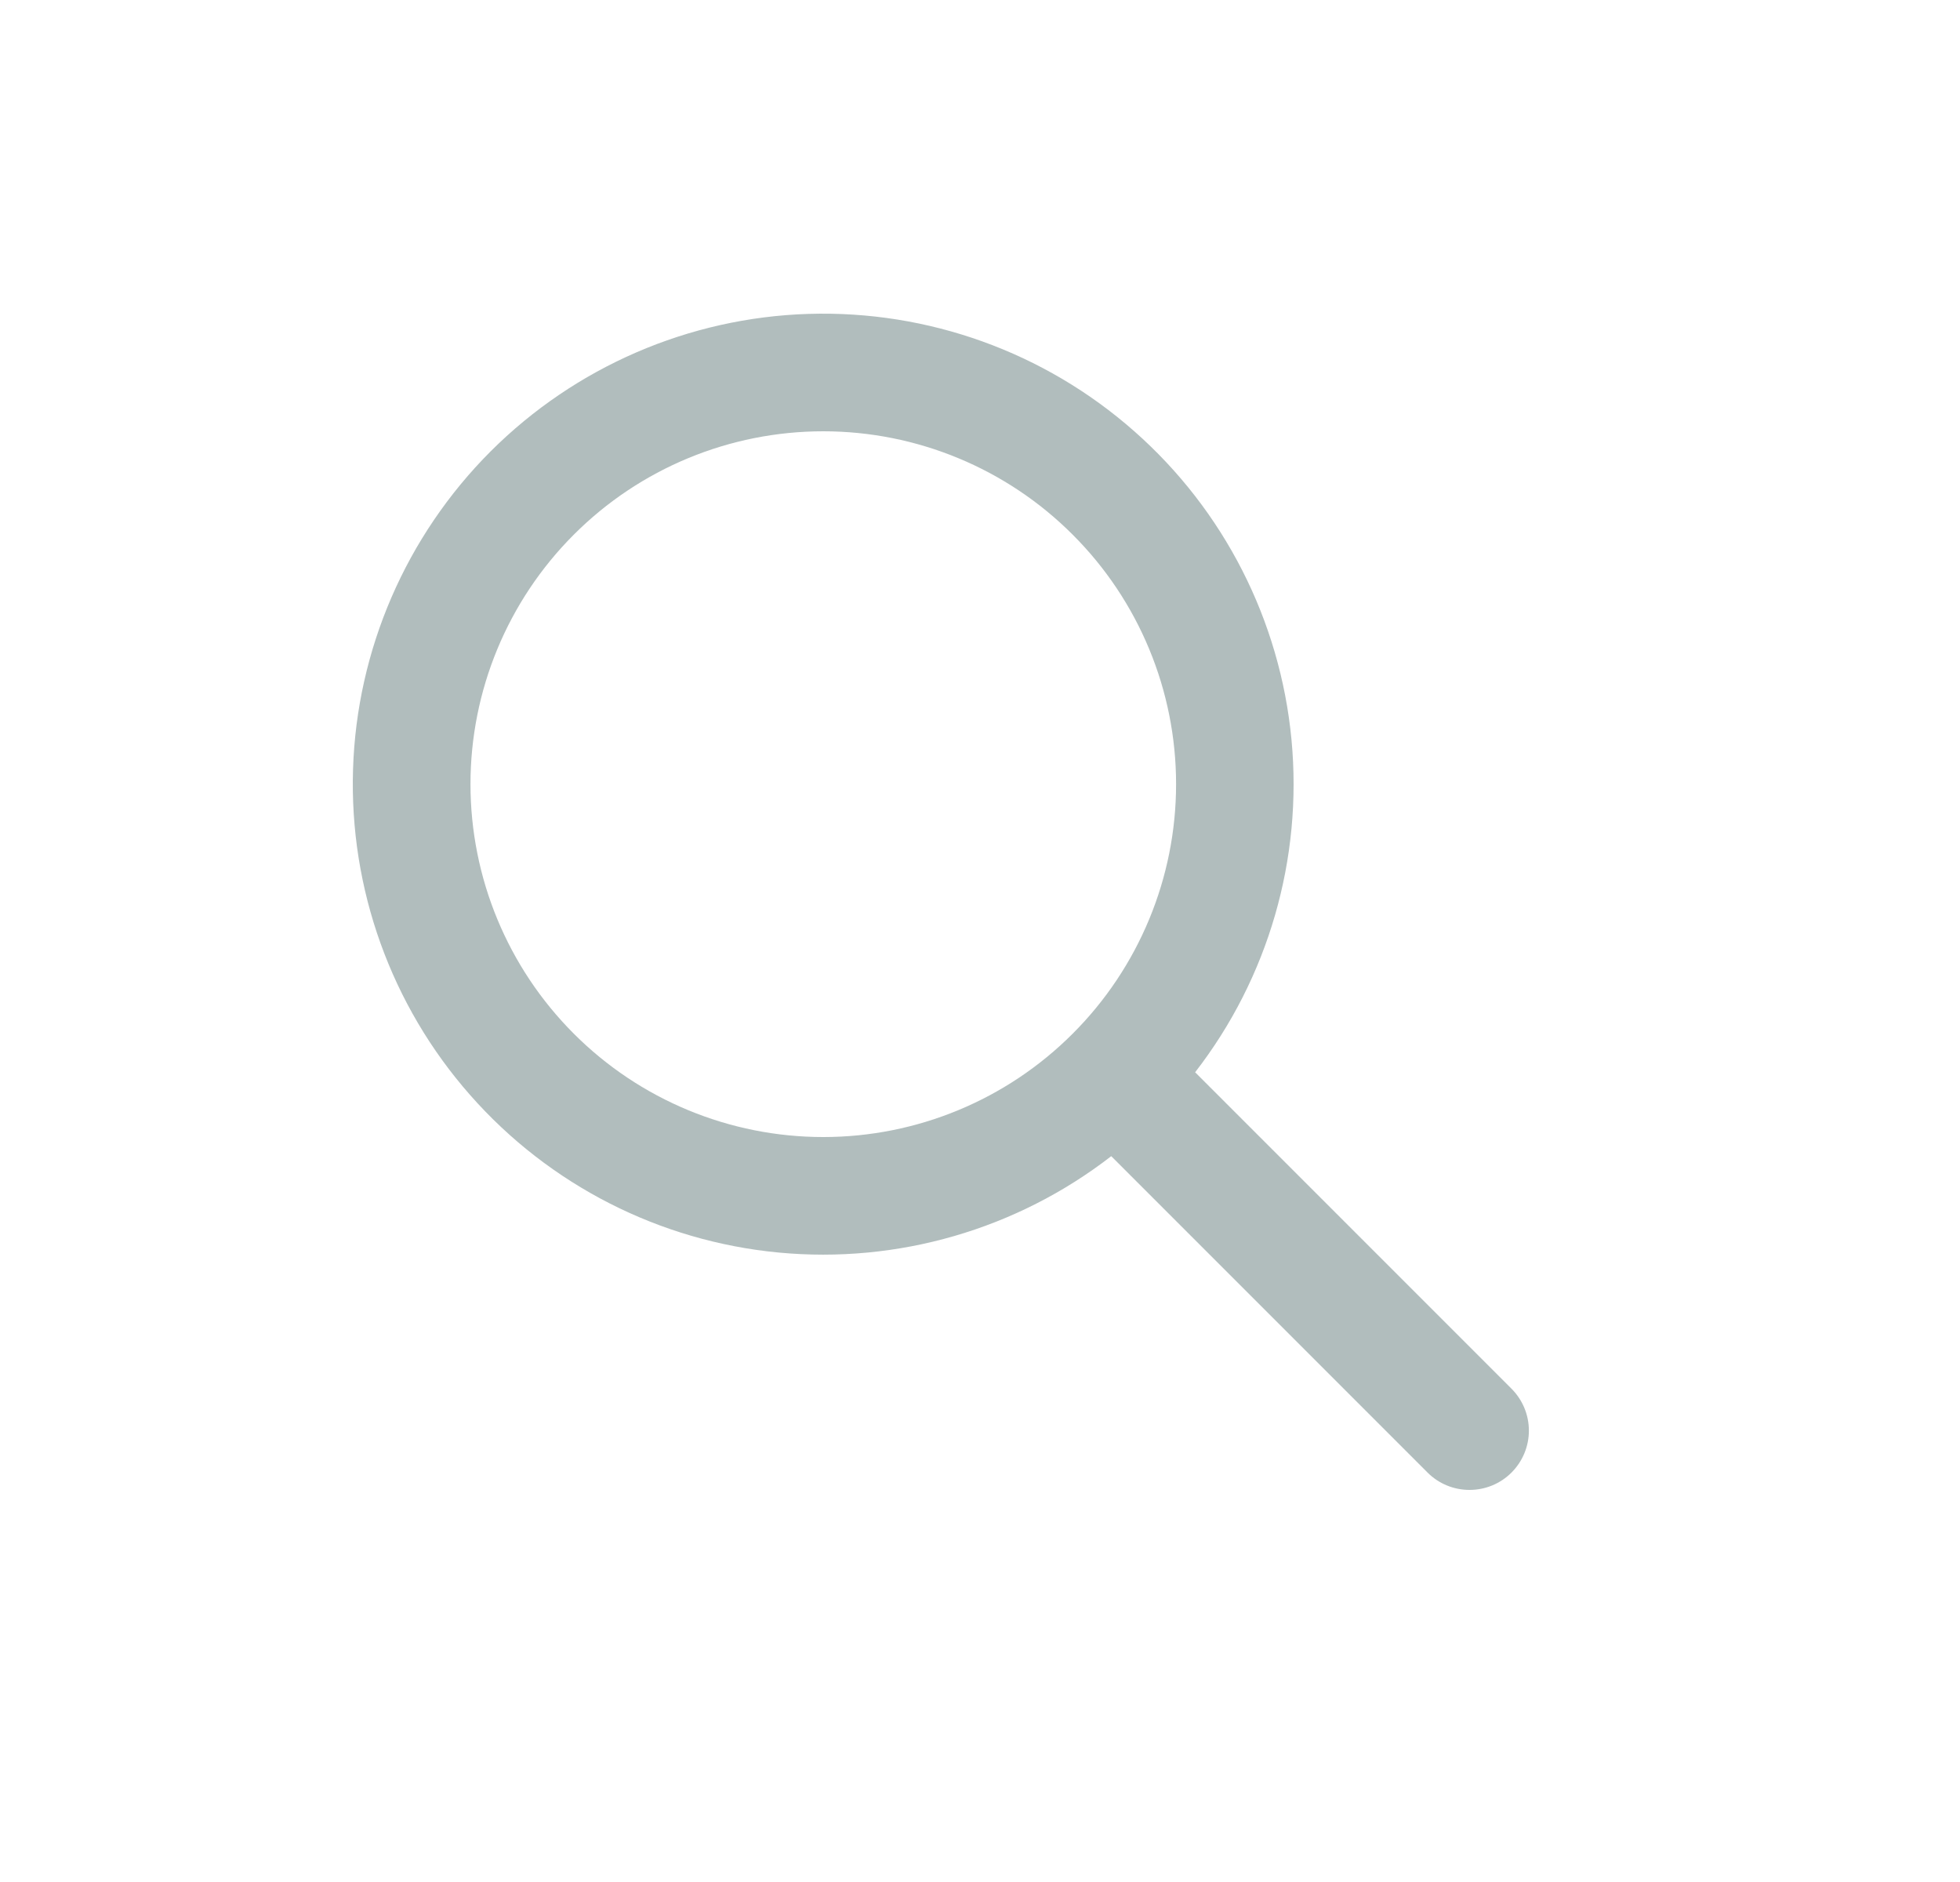
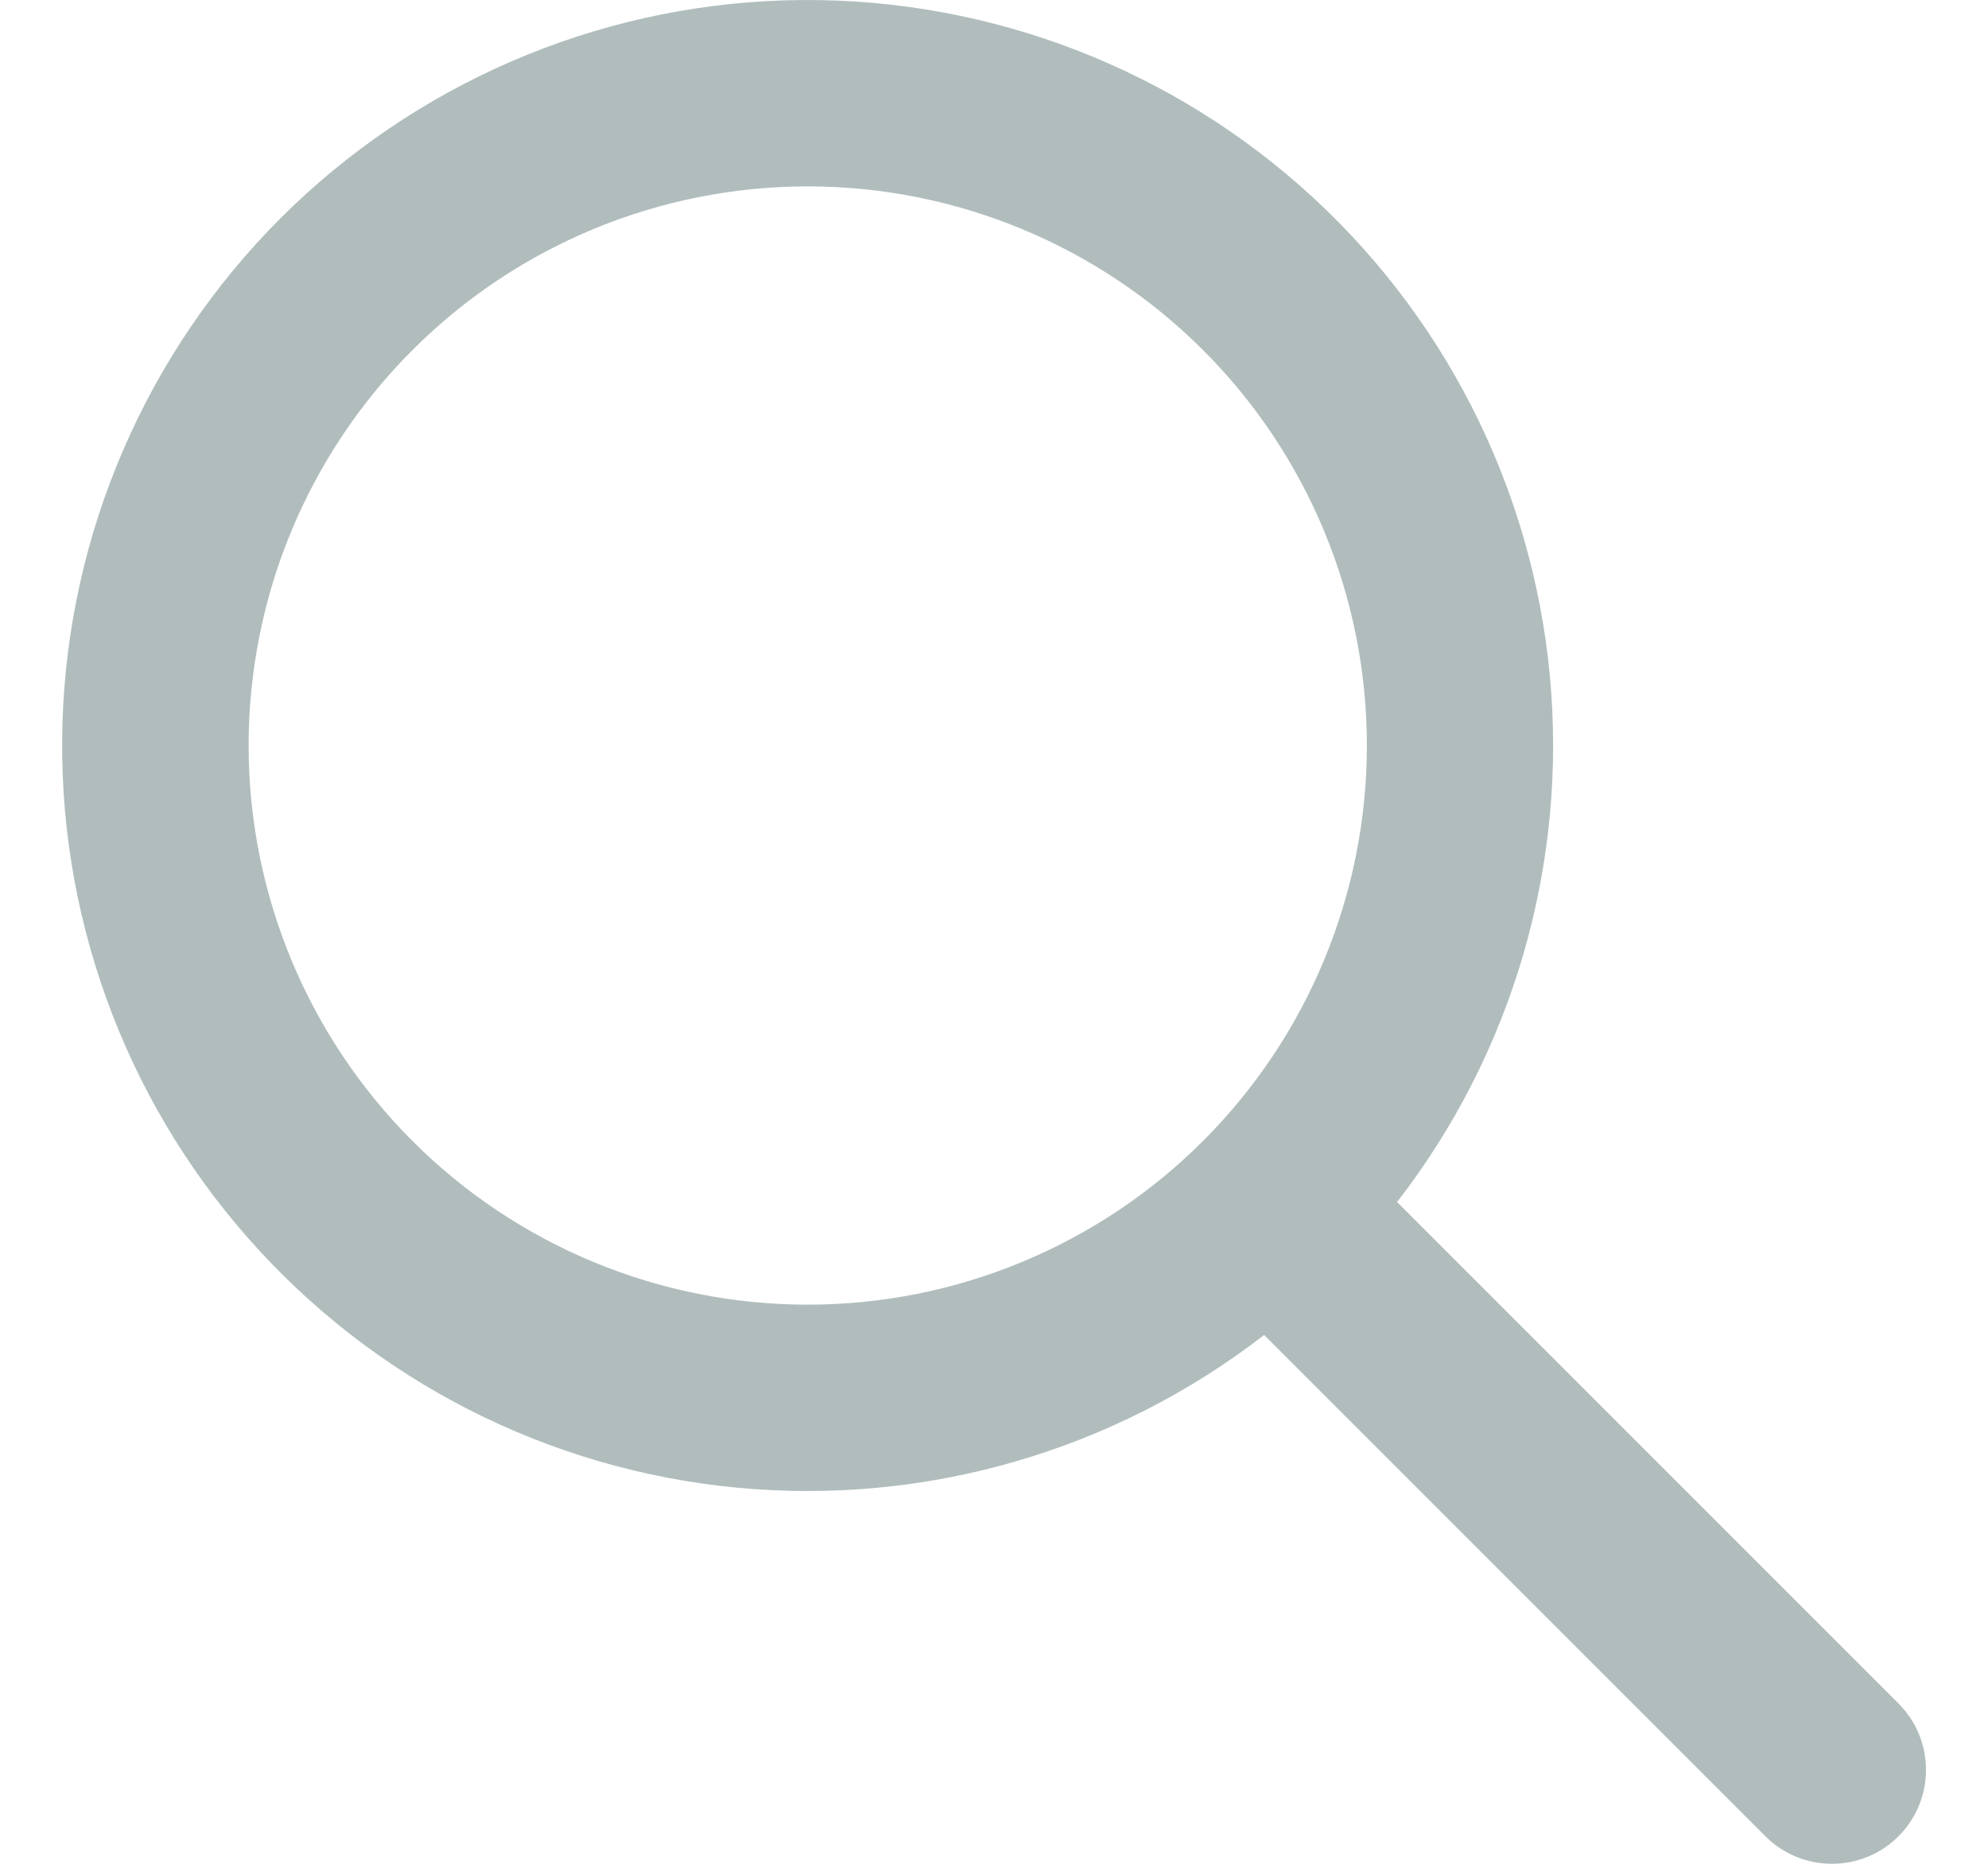
- <svg xmlns="http://www.w3.org/2000/svg" width="25" height="24" viewBox="0 0 25 24" fill="none">
-   <path fill-rule="evenodd" clip-rule="evenodd" d="M15.244 13.674L19.279 17.709C19.421 17.851 19.501 18.043 19.501 18.244C19.501 18.445 19.421 18.637 19.279 18.779C19.137 18.921 18.945 19 18.744 19C18.543 19 18.351 18.921 18.209 18.779L14.174 14.744C12.968 15.678 11.451 16.117 9.932 15.973C8.413 15.829 7.006 15.111 5.998 13.966C4.989 12.822 4.455 11.335 4.503 9.81C4.551 8.286 5.179 6.836 6.257 5.757C7.336 4.679 8.786 4.051 10.31 4.003C11.835 3.955 13.322 4.489 14.466 5.498C15.611 6.506 16.329 7.913 16.473 9.432C16.617 10.951 16.179 12.468 15.244 13.674ZM10.501 14.5C11.694 14.5 12.839 14.026 13.682 13.182C14.527 12.338 15.001 11.193 15.001 10C15.001 8.806 14.527 7.662 13.682 6.818C12.839 5.974 11.694 5.5 10.501 5.5C9.307 5.5 8.162 5.974 7.319 6.818C6.475 7.662 6.001 8.806 6.001 10C6.001 11.193 6.475 12.338 7.319 13.182C8.162 14.026 9.307 14.5 10.501 14.5Z" fill="#B1BDBD" />
+ <svg xmlns="http://www.w3.org/2000/svg" width="16" height="15" viewBox="0 0 16 15" fill="none">
+   <path fill-rule="evenodd" clip-rule="evenodd" d="M11.244 9.674L15.279 13.709C15.421 13.851 15.501 14.043 15.501 14.244C15.501 14.445 15.421 14.637 15.279 14.779C15.137 14.921 14.945 15 14.744 15C14.543 15 14.351 14.921 14.209 14.779L10.174 10.744C8.968 11.678 7.451 12.117 5.932 11.973C4.413 11.829 3.006 11.111 1.998 9.966C0.989 8.821 0.455 7.335 0.503 5.81C0.551 4.286 1.179 2.836 2.257 1.757C3.336 0.679 4.786 0.051 6.31 0.003C7.835 -0.045 9.321 0.489 10.466 1.498C11.611 2.506 12.329 3.913 12.473 5.432C12.617 6.951 12.179 8.468 11.244 9.674ZM6.501 10.5C7.694 10.5 8.839 10.026 9.683 9.182C10.527 8.338 11.001 7.193 11.001 6C11.001 4.806 10.527 3.662 9.683 2.818C8.839 1.974 7.694 1.5 6.501 1.5C5.307 1.5 4.162 1.974 3.319 2.818C2.475 3.662 2.001 4.806 2.001 6C2.001 7.193 2.475 8.338 3.319 9.182C4.162 10.026 5.307 10.5 6.501 10.5Z" fill="#B1BDBD" />
</svg>
